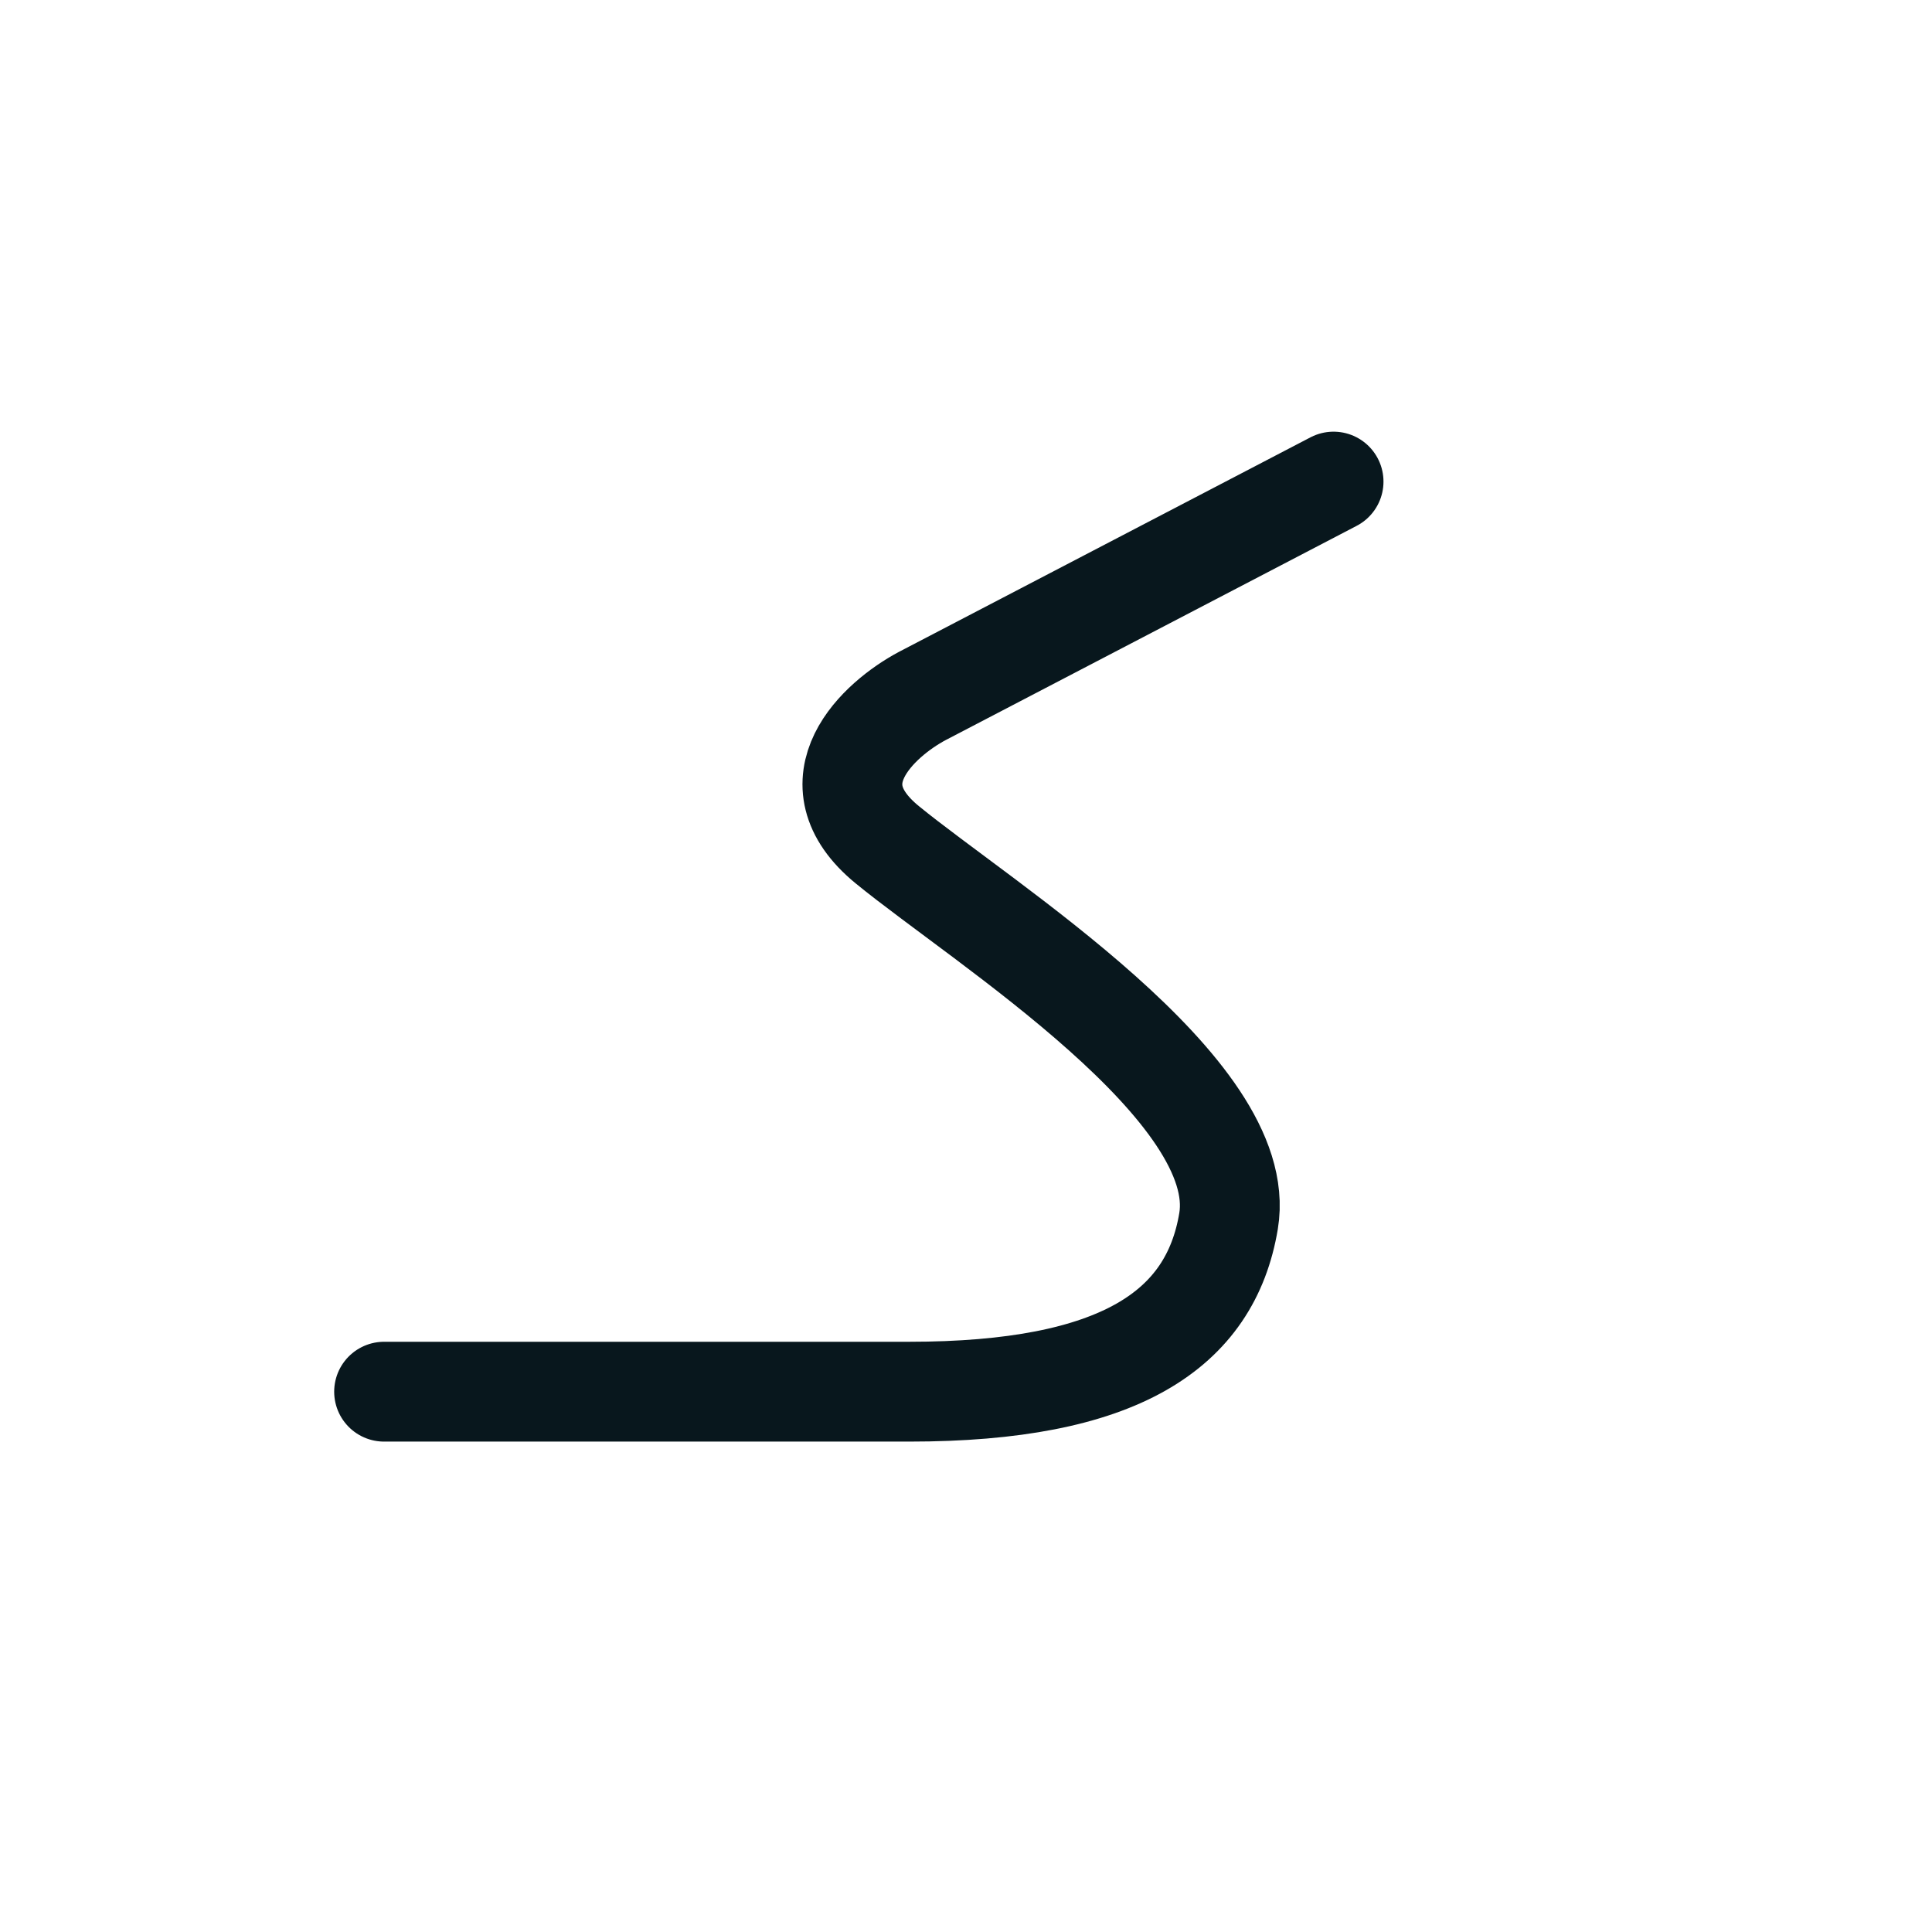
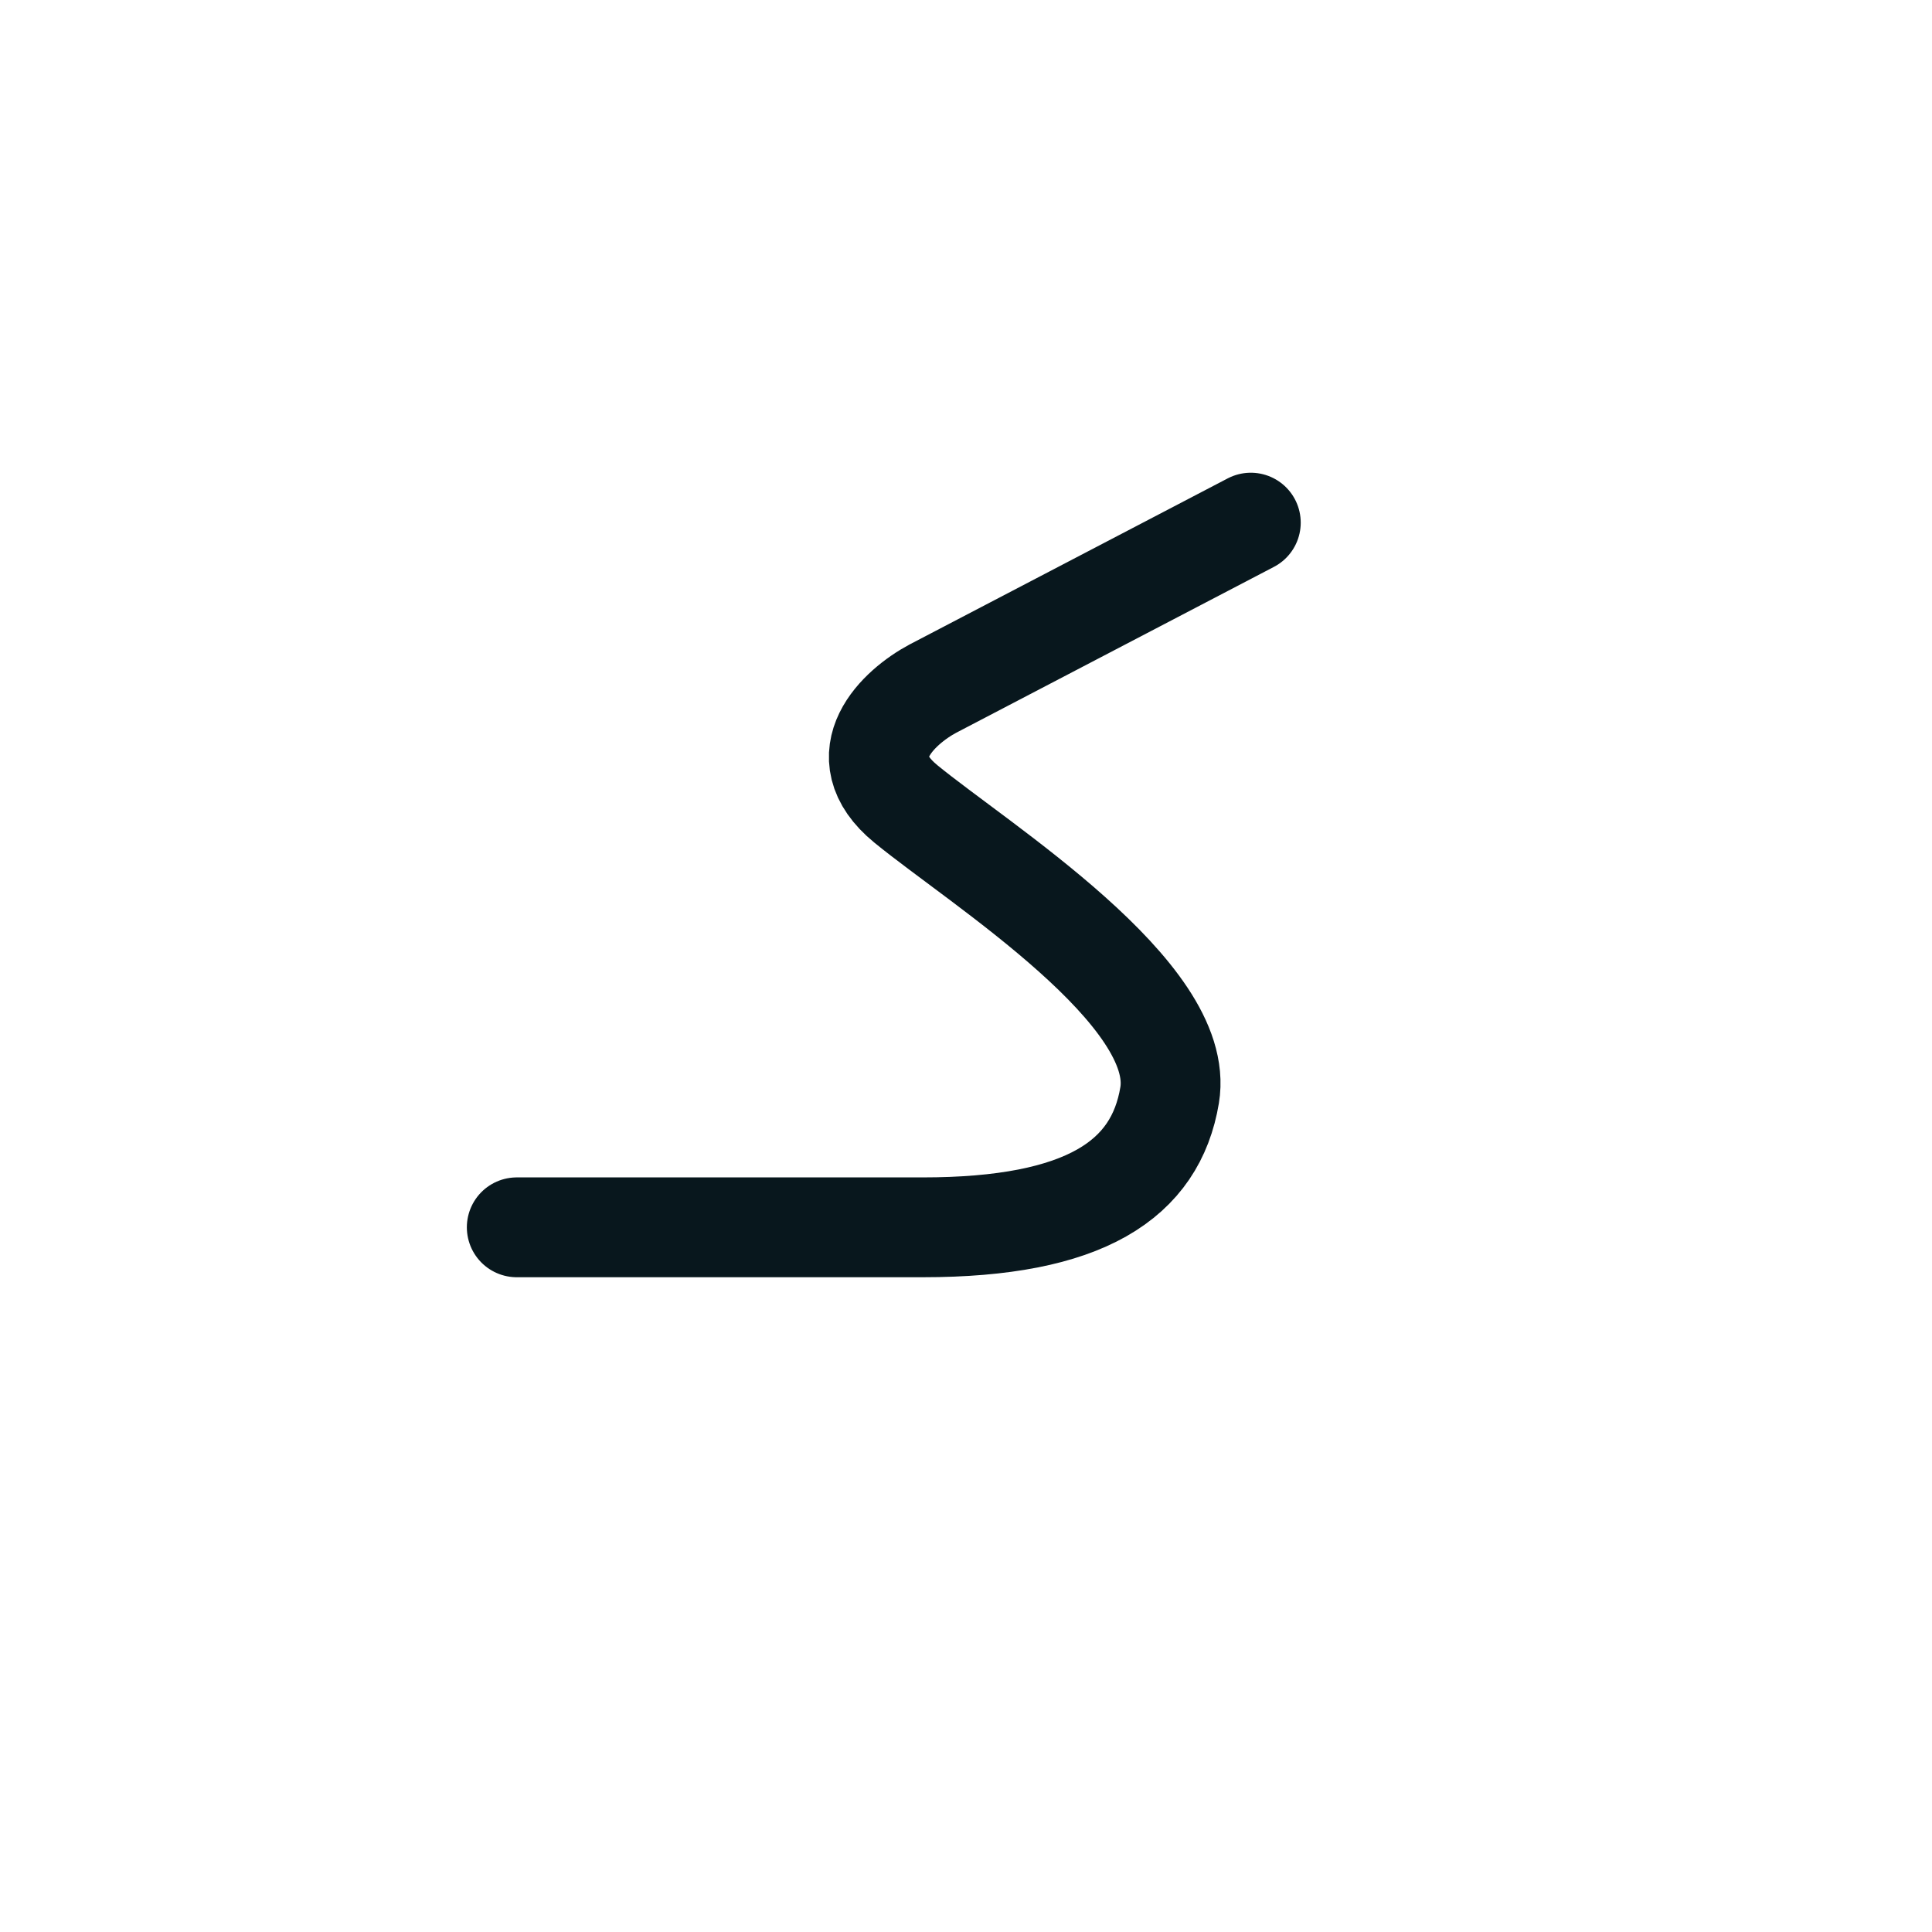
<svg xmlns="http://www.w3.org/2000/svg" width="329" height="329" viewBox="0 0 329 329" fill="none">
  <g id="kaf_init">
    <g id="Group 66">
-       <path id="1-base" d="M227.093 82.01L157.054 118.52C149.603 122.493 137.979 133.123 151.093 143.853C167.485 157.265 212.936 185.578 209.211 207.931C206.119 226.481 190.583 236.99 154.819 236.99C126.207 236.99 83.289 236.99 65.407 236.99" stroke="#08171D" stroke-width="17" stroke-linecap="round" stroke-linejoin="round" />
+       <path id="1-base" d="M213 89L158.853 117.269C153.092 120.346 144.106 128.577 154.244 136.885C166.917 147.269 202.055 169.192 199.175 186.5C196.785 200.863 184.774 209 157.124 209C135.005 209 101.825 209 88 209" stroke="#08171D" stroke-width="17" stroke-linecap="round" stroke-linejoin="round" />
    </g>
  </g>
</svg>
